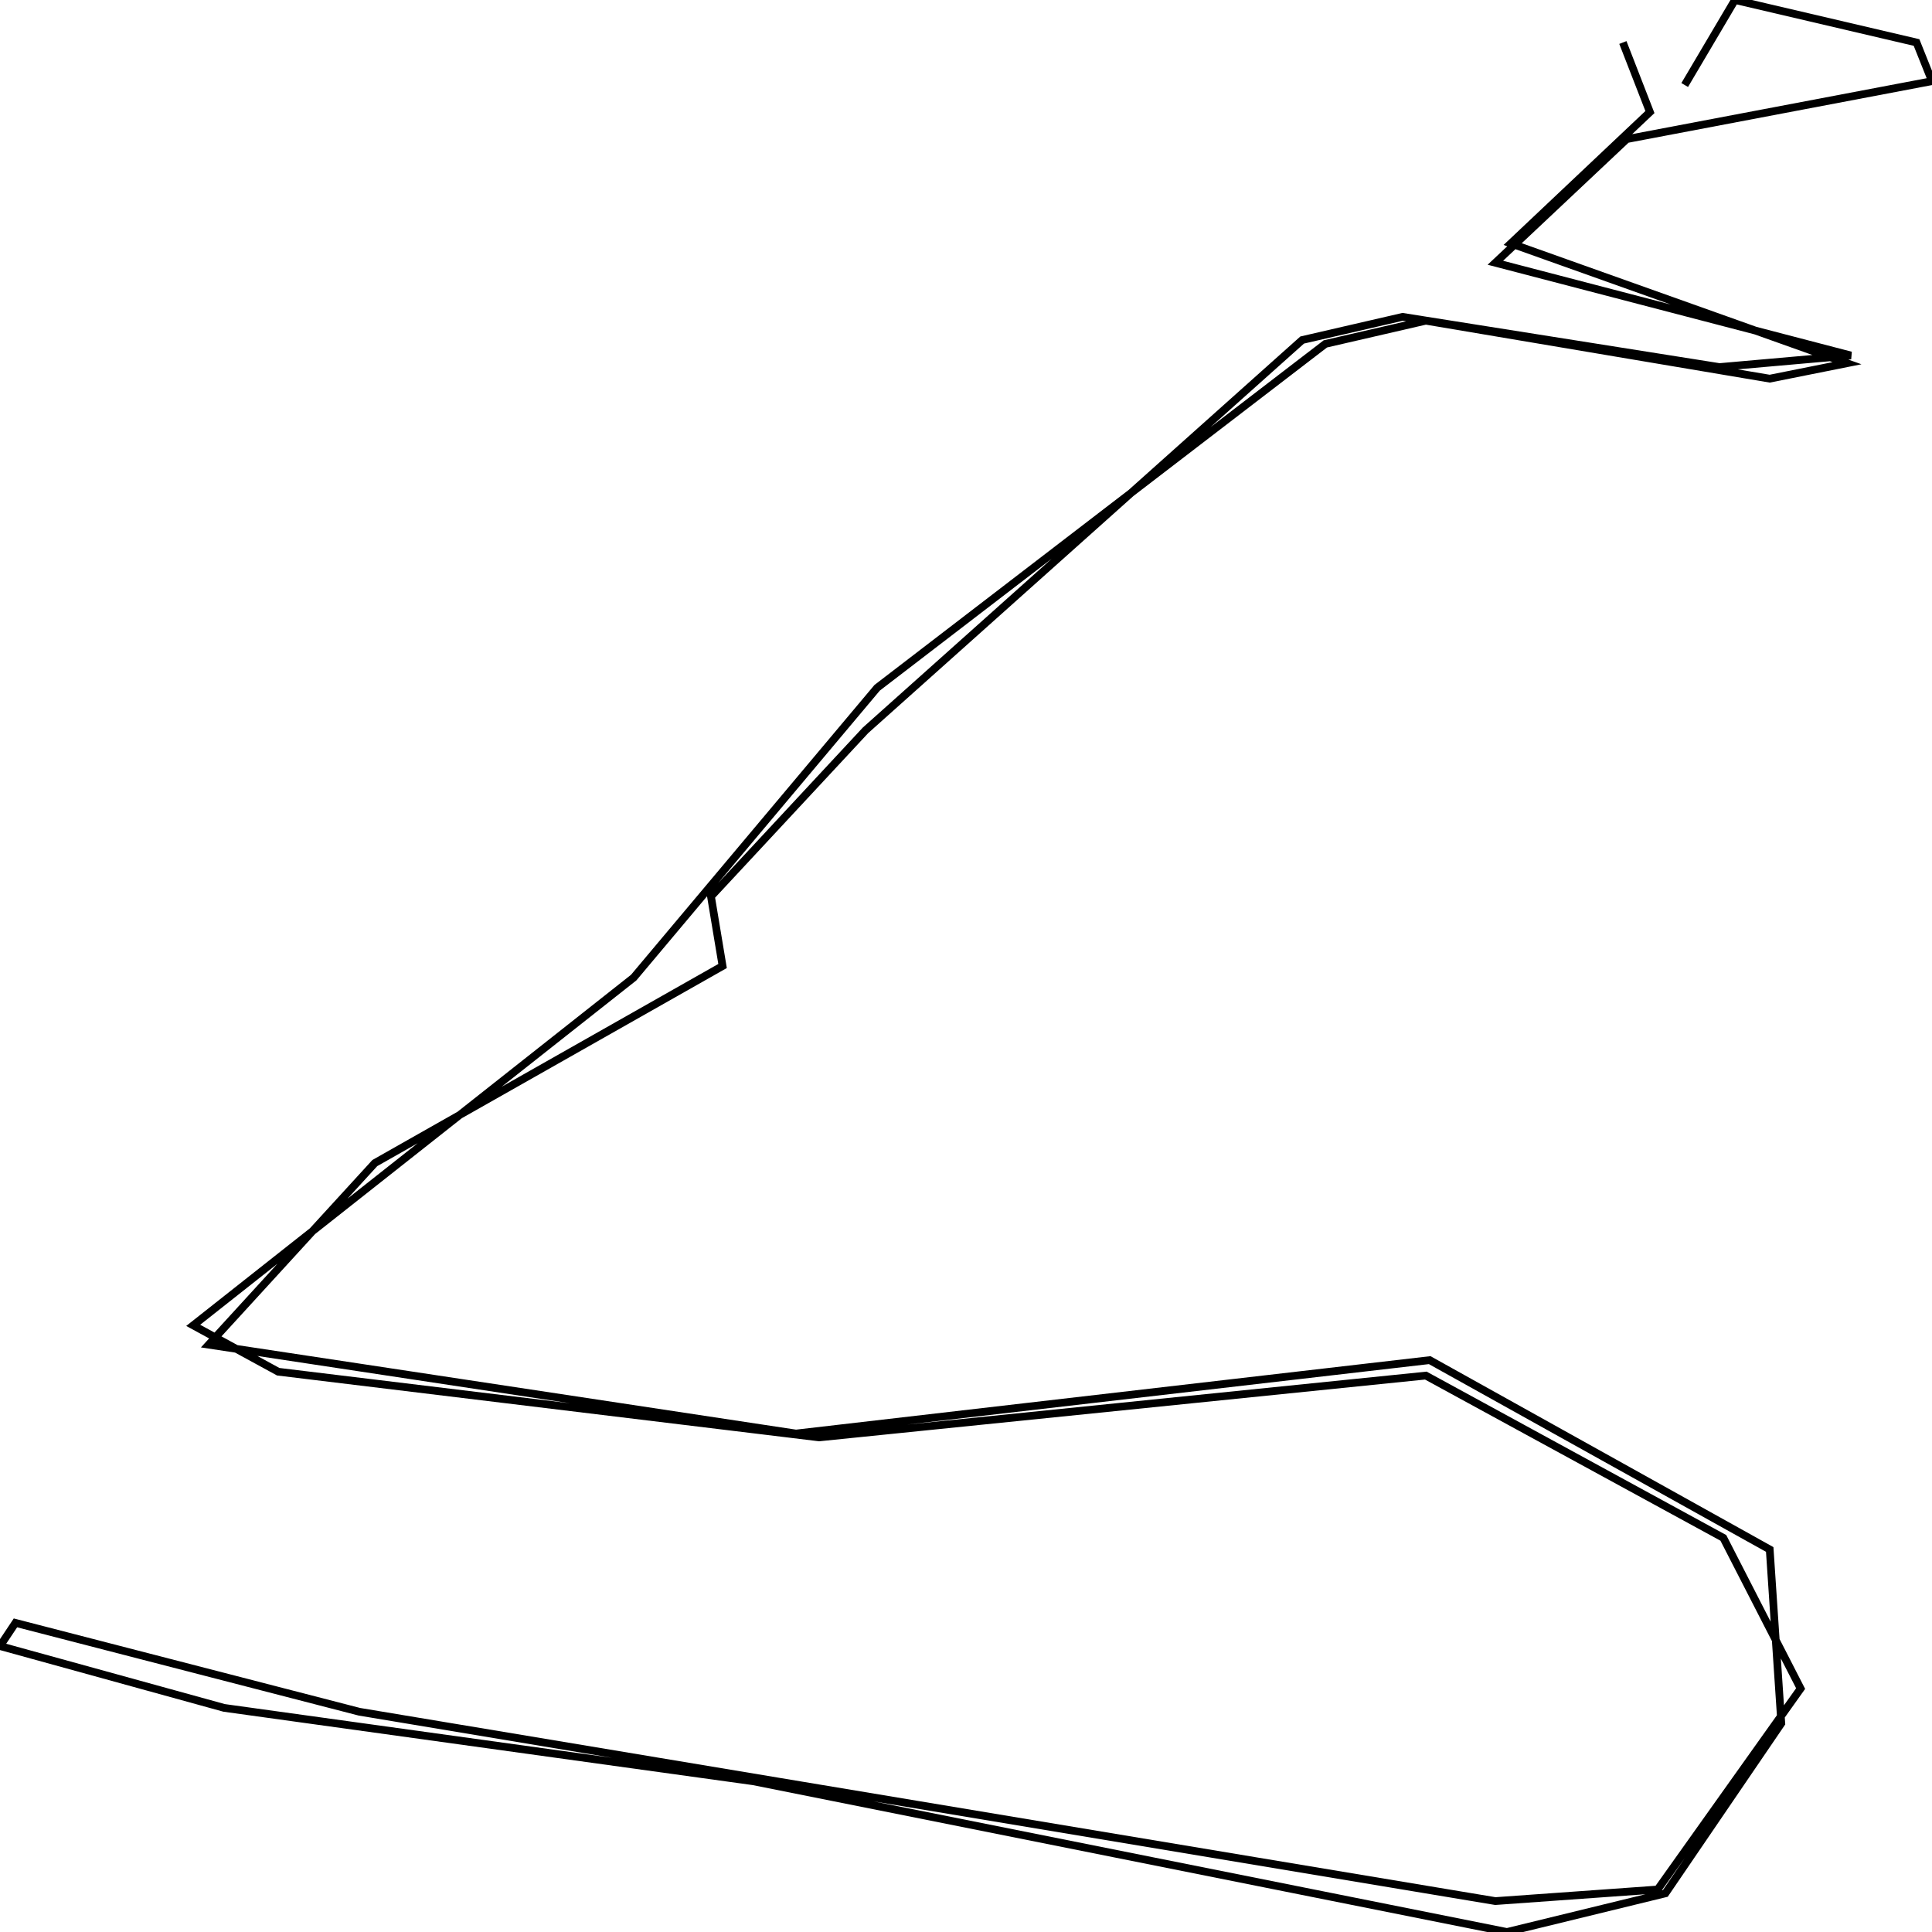
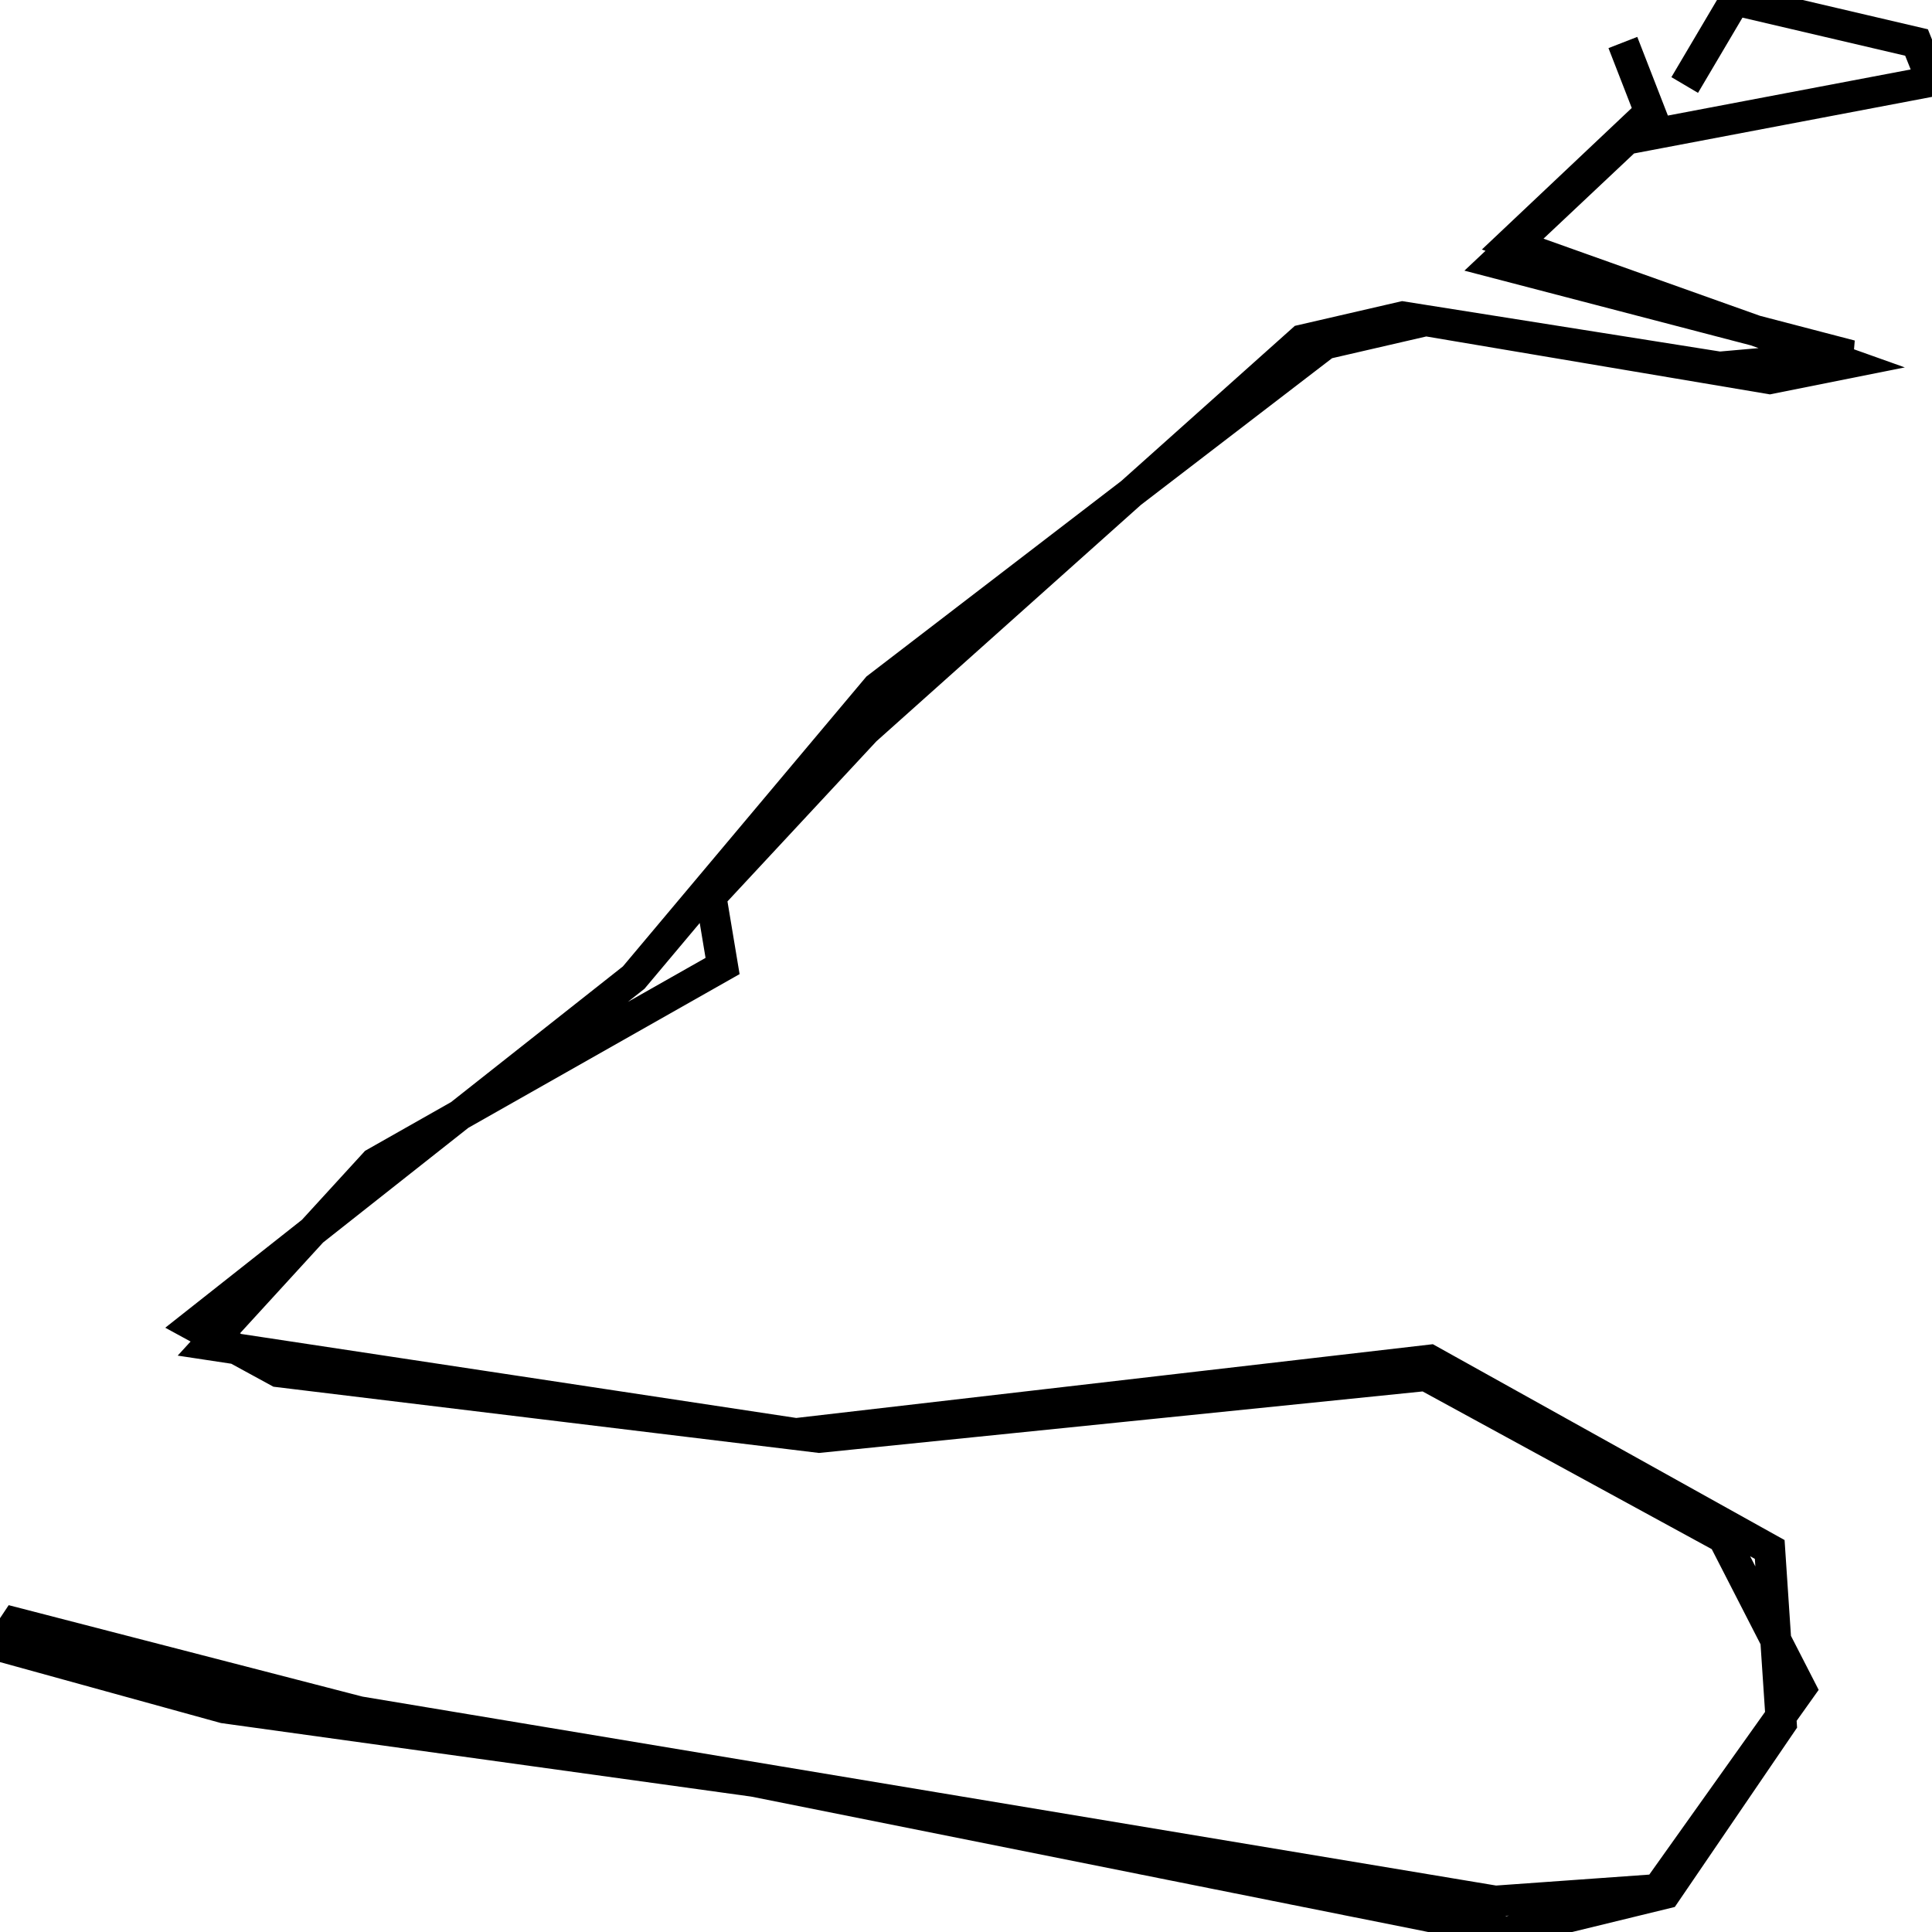
<svg xmlns="http://www.w3.org/2000/svg" viewBox="0 0 500 500">
-   <path d="M420,11l7,18l-36,34l87,31l-20,4l-89,-15l-26,6l-116,89l-63,75l-114,90l22,12l140,17l157,-16l77,42l20,39l-37,52l-42,3l-294,-49l-89,-23l-4,6l58,16l137,19l195,39l41,-10l30,-44l-3,-45l-88,-49l-164,19l-152,-23l43,-47l90,-51l-3,-18l40,-43l113,-101l26,-6l82,13l34,-3l-92,-24l34,-32l79,-15l-4,-10l-47,-11l-13,22" fill="none" stroke="currentColor" stroke-width="2" />
+   <path d="M420,11l7,18l-36,34l87,31l-20,4l-89,-15l-26,6l-116,89l-63,75l-114,90l22,12l140,17l157,-16l77,42l20,39l-37,52l-42,3l-294,-49l-89,-23l-4,6l58,16l137,19l195,39l41,-10l30,-44l-3,-45l-88,-49l-164,19l-152,-23l43,-47l90,-51l-3,-18l40,-43l113,-101l26,-6l82,13l34,-3l-92,-24l34,-32l79,-15l-4,-10l-47,-11l-13,22" fill="none" stroke="currentColor" stroke-width="8" />
</svg>
